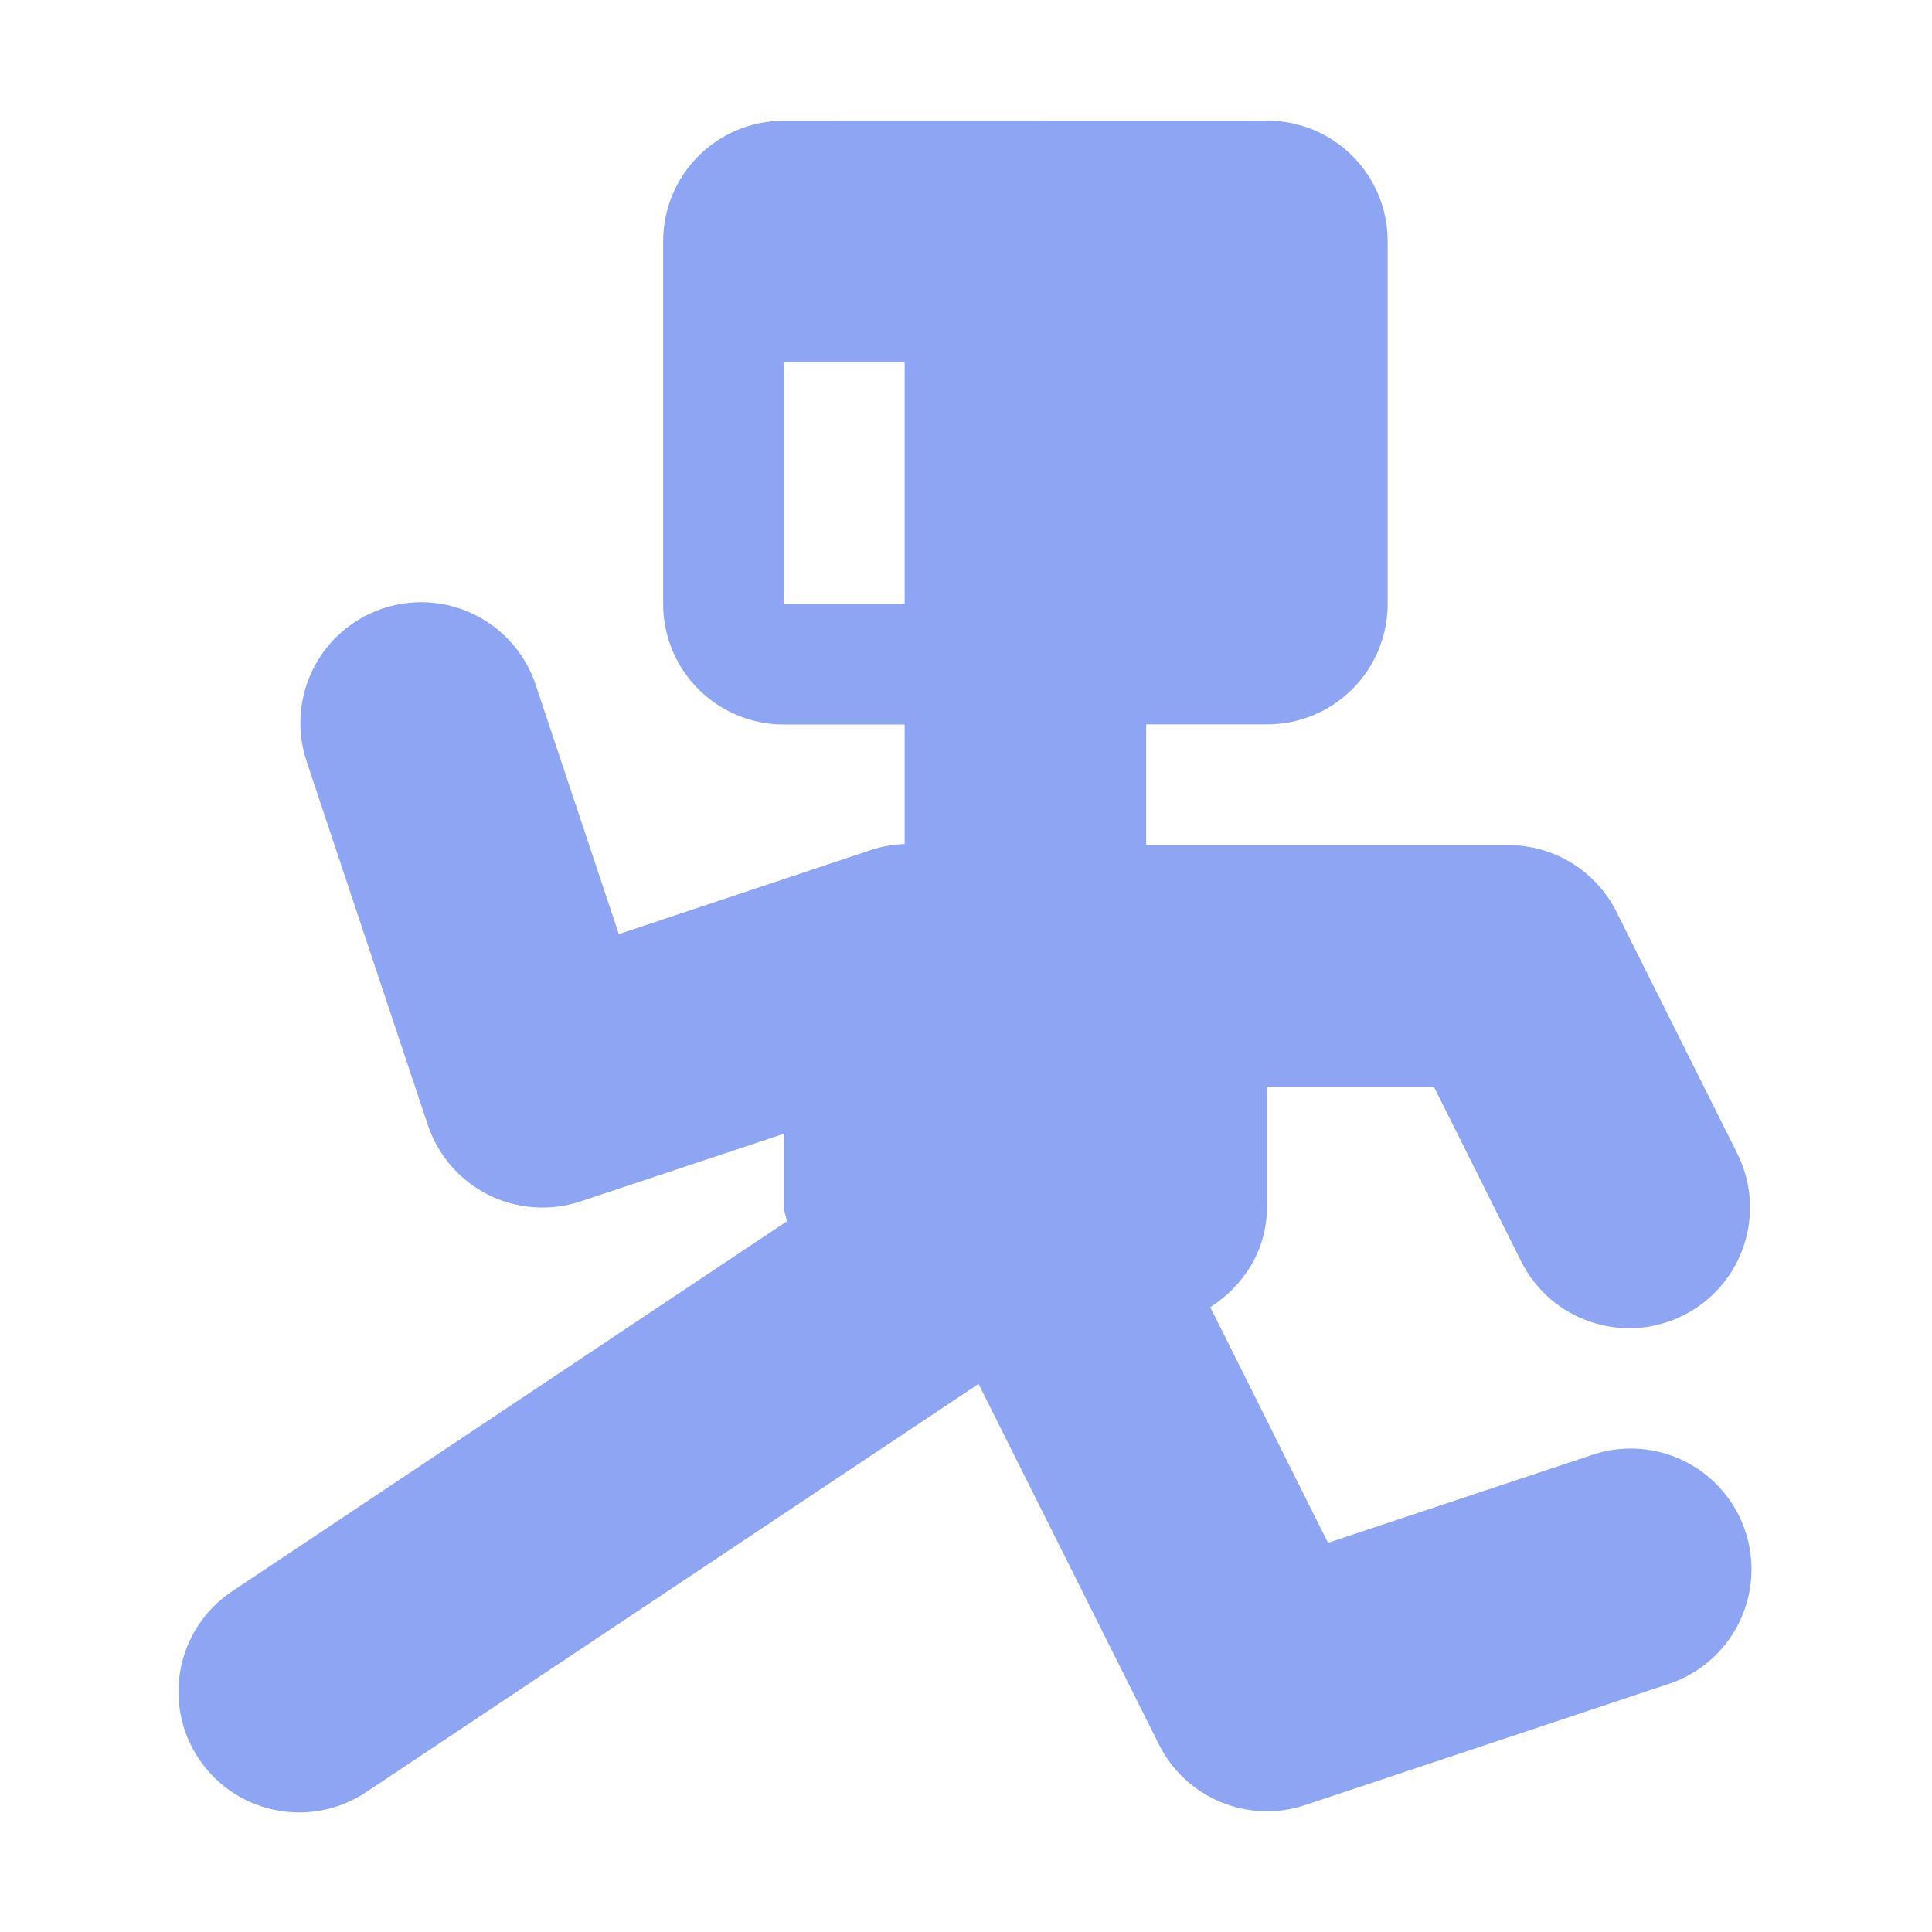
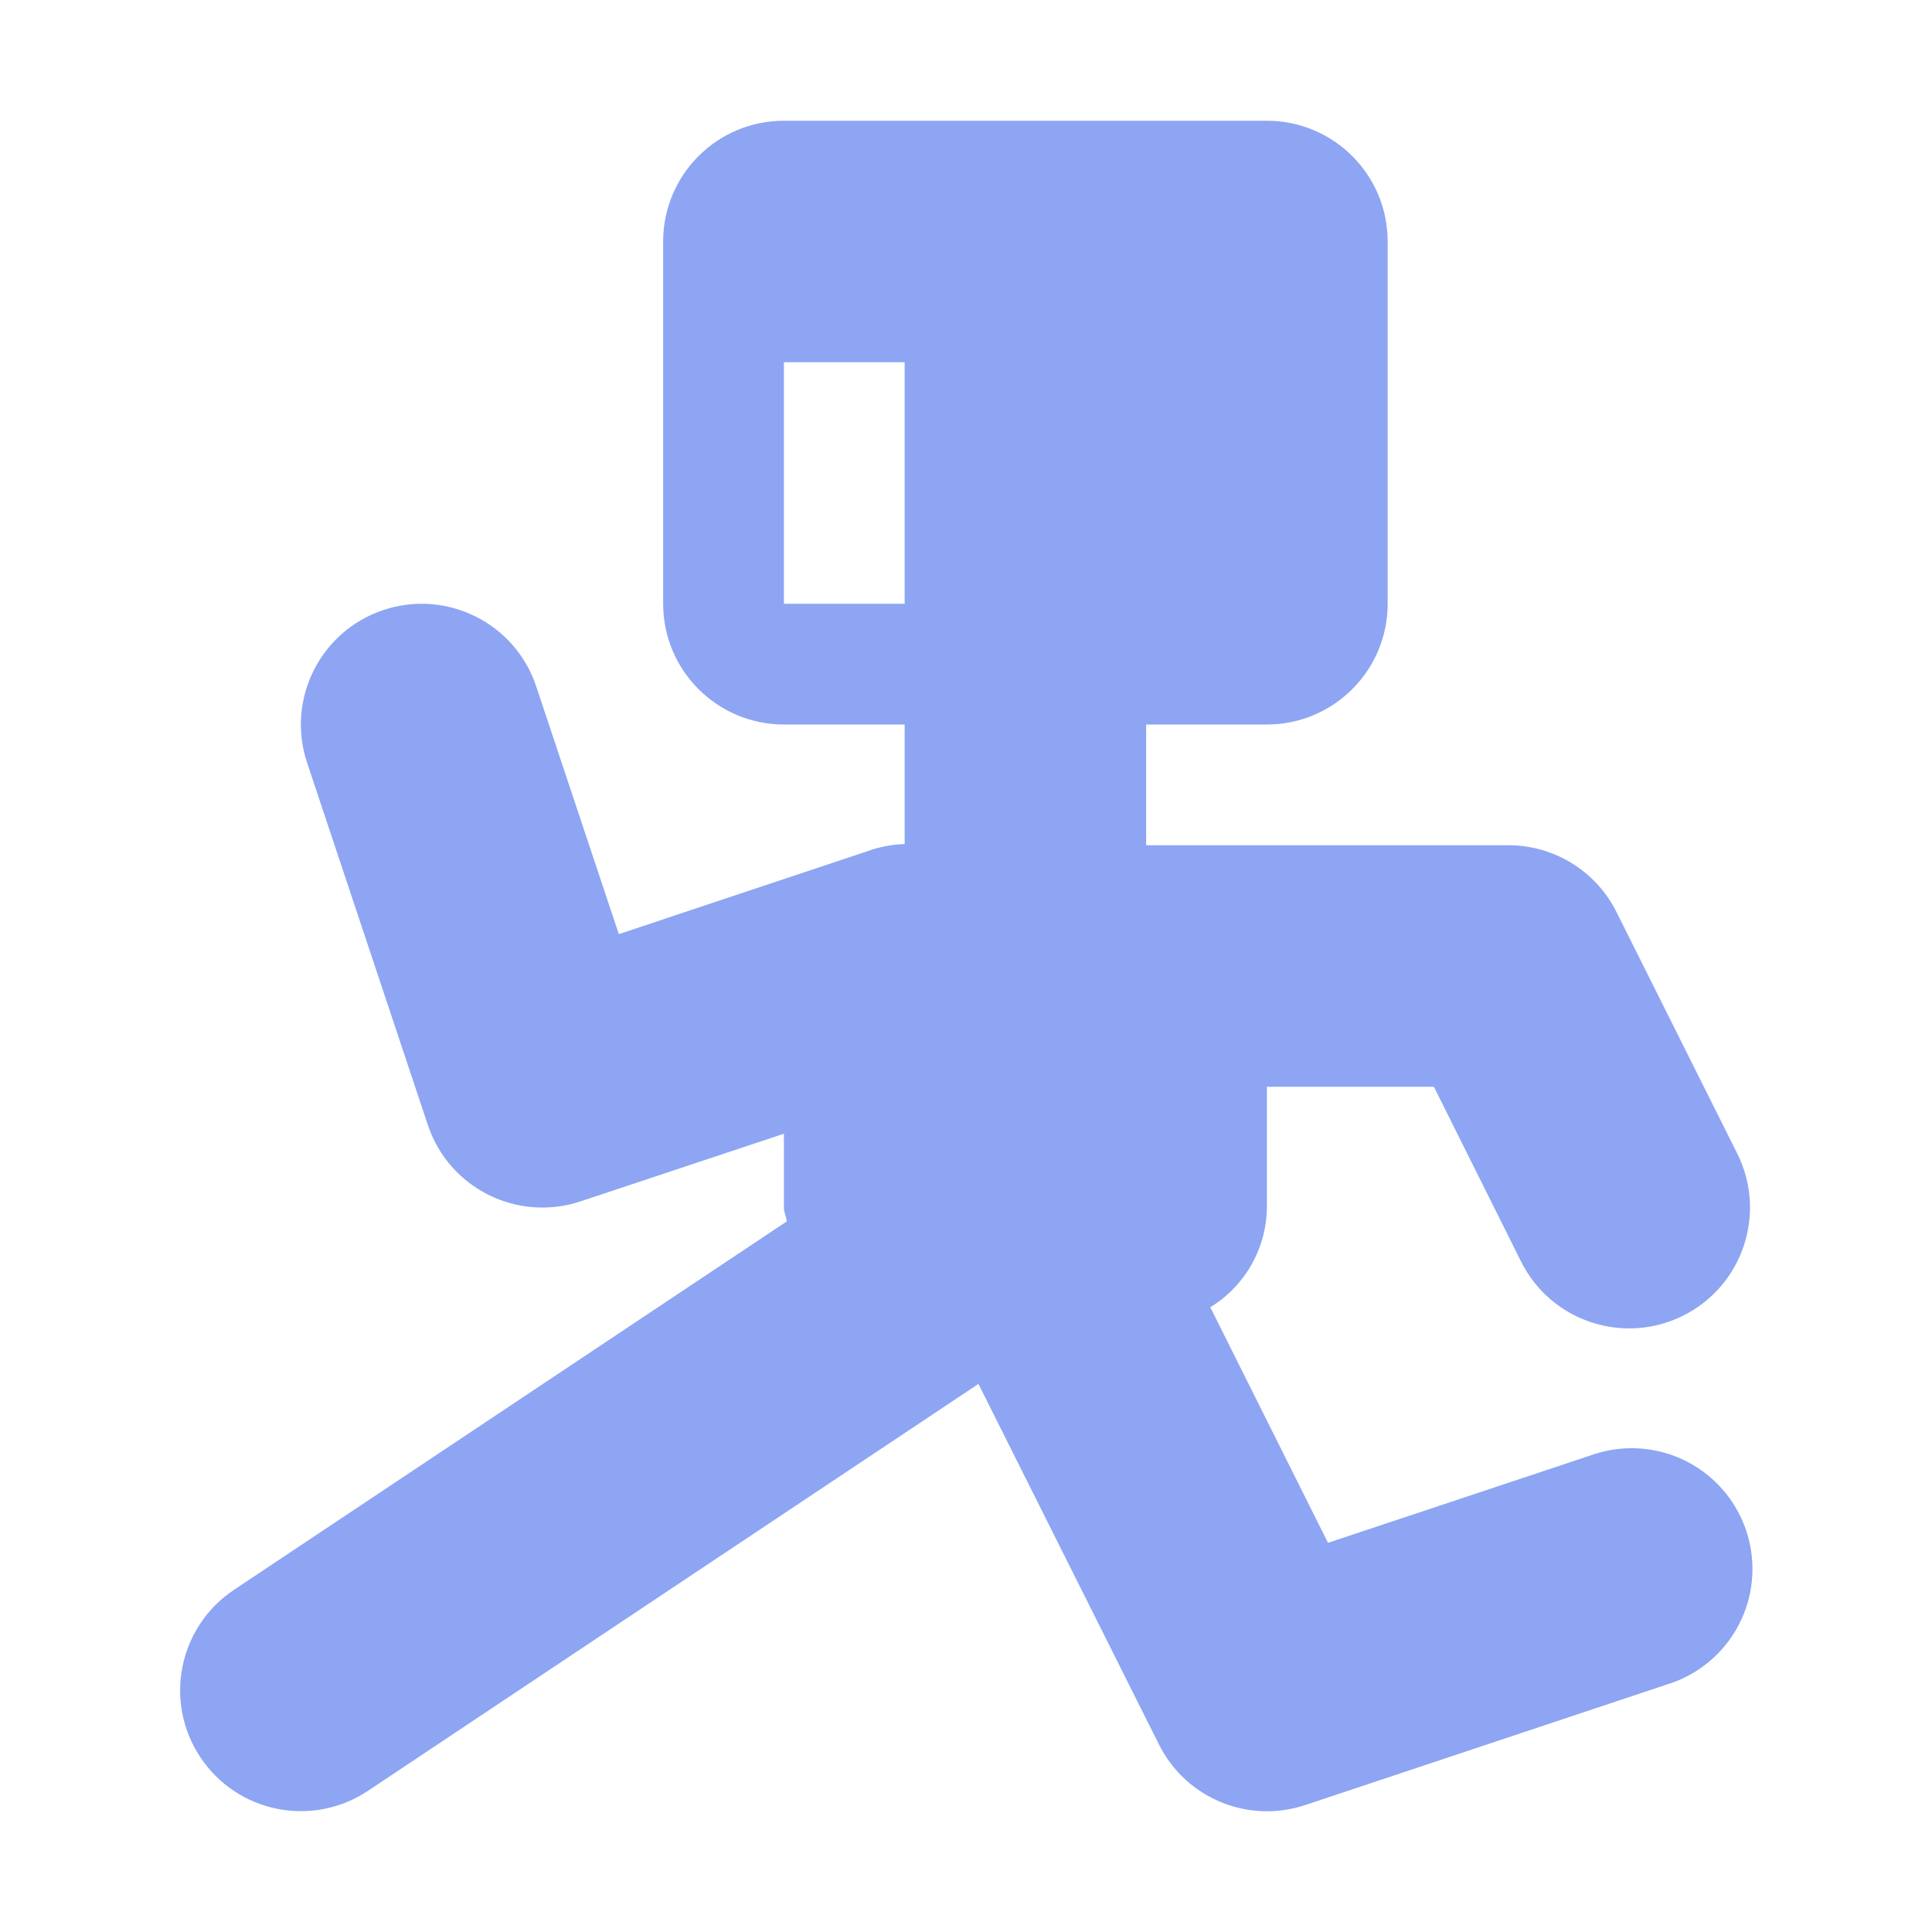
<svg xmlns="http://www.w3.org/2000/svg" height="16" viewBox="0 0 16 16" width="16">
-   <path d="m6.492 1c-.554 0-1 .446-1 1v3c0 .554.446 1 1 1h1v.99a1 1 0 0 0 -.316.062l-2.051.684-.684-2.051a1 1 0 0 0 -.99-.697 1 1 0 0 0 -.908 1.328l1 3a1 1 0 0 0 1.266.633l1.684-.56v.611c0 .041.019.076.023.115l-4.578 3.053a1 1 0 1 0 1.109 1.664l5.057-3.371 1.494 2.986a1 1 0 0 0 1.211.502l3-1a1 1 0 1 0 -.633-1.897l-2.178.725-.975-1.951c.276-.178.469-.472.469-.826v-1h1.383l.723 1.447a1 1 0 1 0 1.789-.895l-1-2a1 1 0 0 0 -.895-.553h-3v-1h1c.554 0 1-.446 1-1v-3c0-.554-.446-1-1-1zm0 2h1v2h-1z" fill="#8da5f3" />
+   <path d="M6.492 1a1 1 0 0 0-1 1v3a1 1 0 0 0 1 1h1v.99a1 1 0 0 0-.316.062l-2.051.684-.684-2.051a1 1 0 0 0-1.898.631l1 3a1 1 0 0 0 1.265.633l1.684-.56v.61c0 .041.019.076.024.116l-4.579 3.052a1 1 0 1 0 1.11 1.664l5.056-3.37 1.495 2.986a1 1 0 0 0 1.21.502l3-1a1 1 0 1 0-.632-1.897l-2.178.725-.975-1.951a.981.981 0 0 0 .469-.827V9h1.383l.722 1.448a1 1 0 1 0 1.79-.895l-1-2A1 1 0 0 0 12.492 7h-3V6h1a1 1 0 0 0 1-1V2a1 1 0 0 0-1-1zm0 2h1v2h-1z" fill="#8da5f3" />
</svg>
